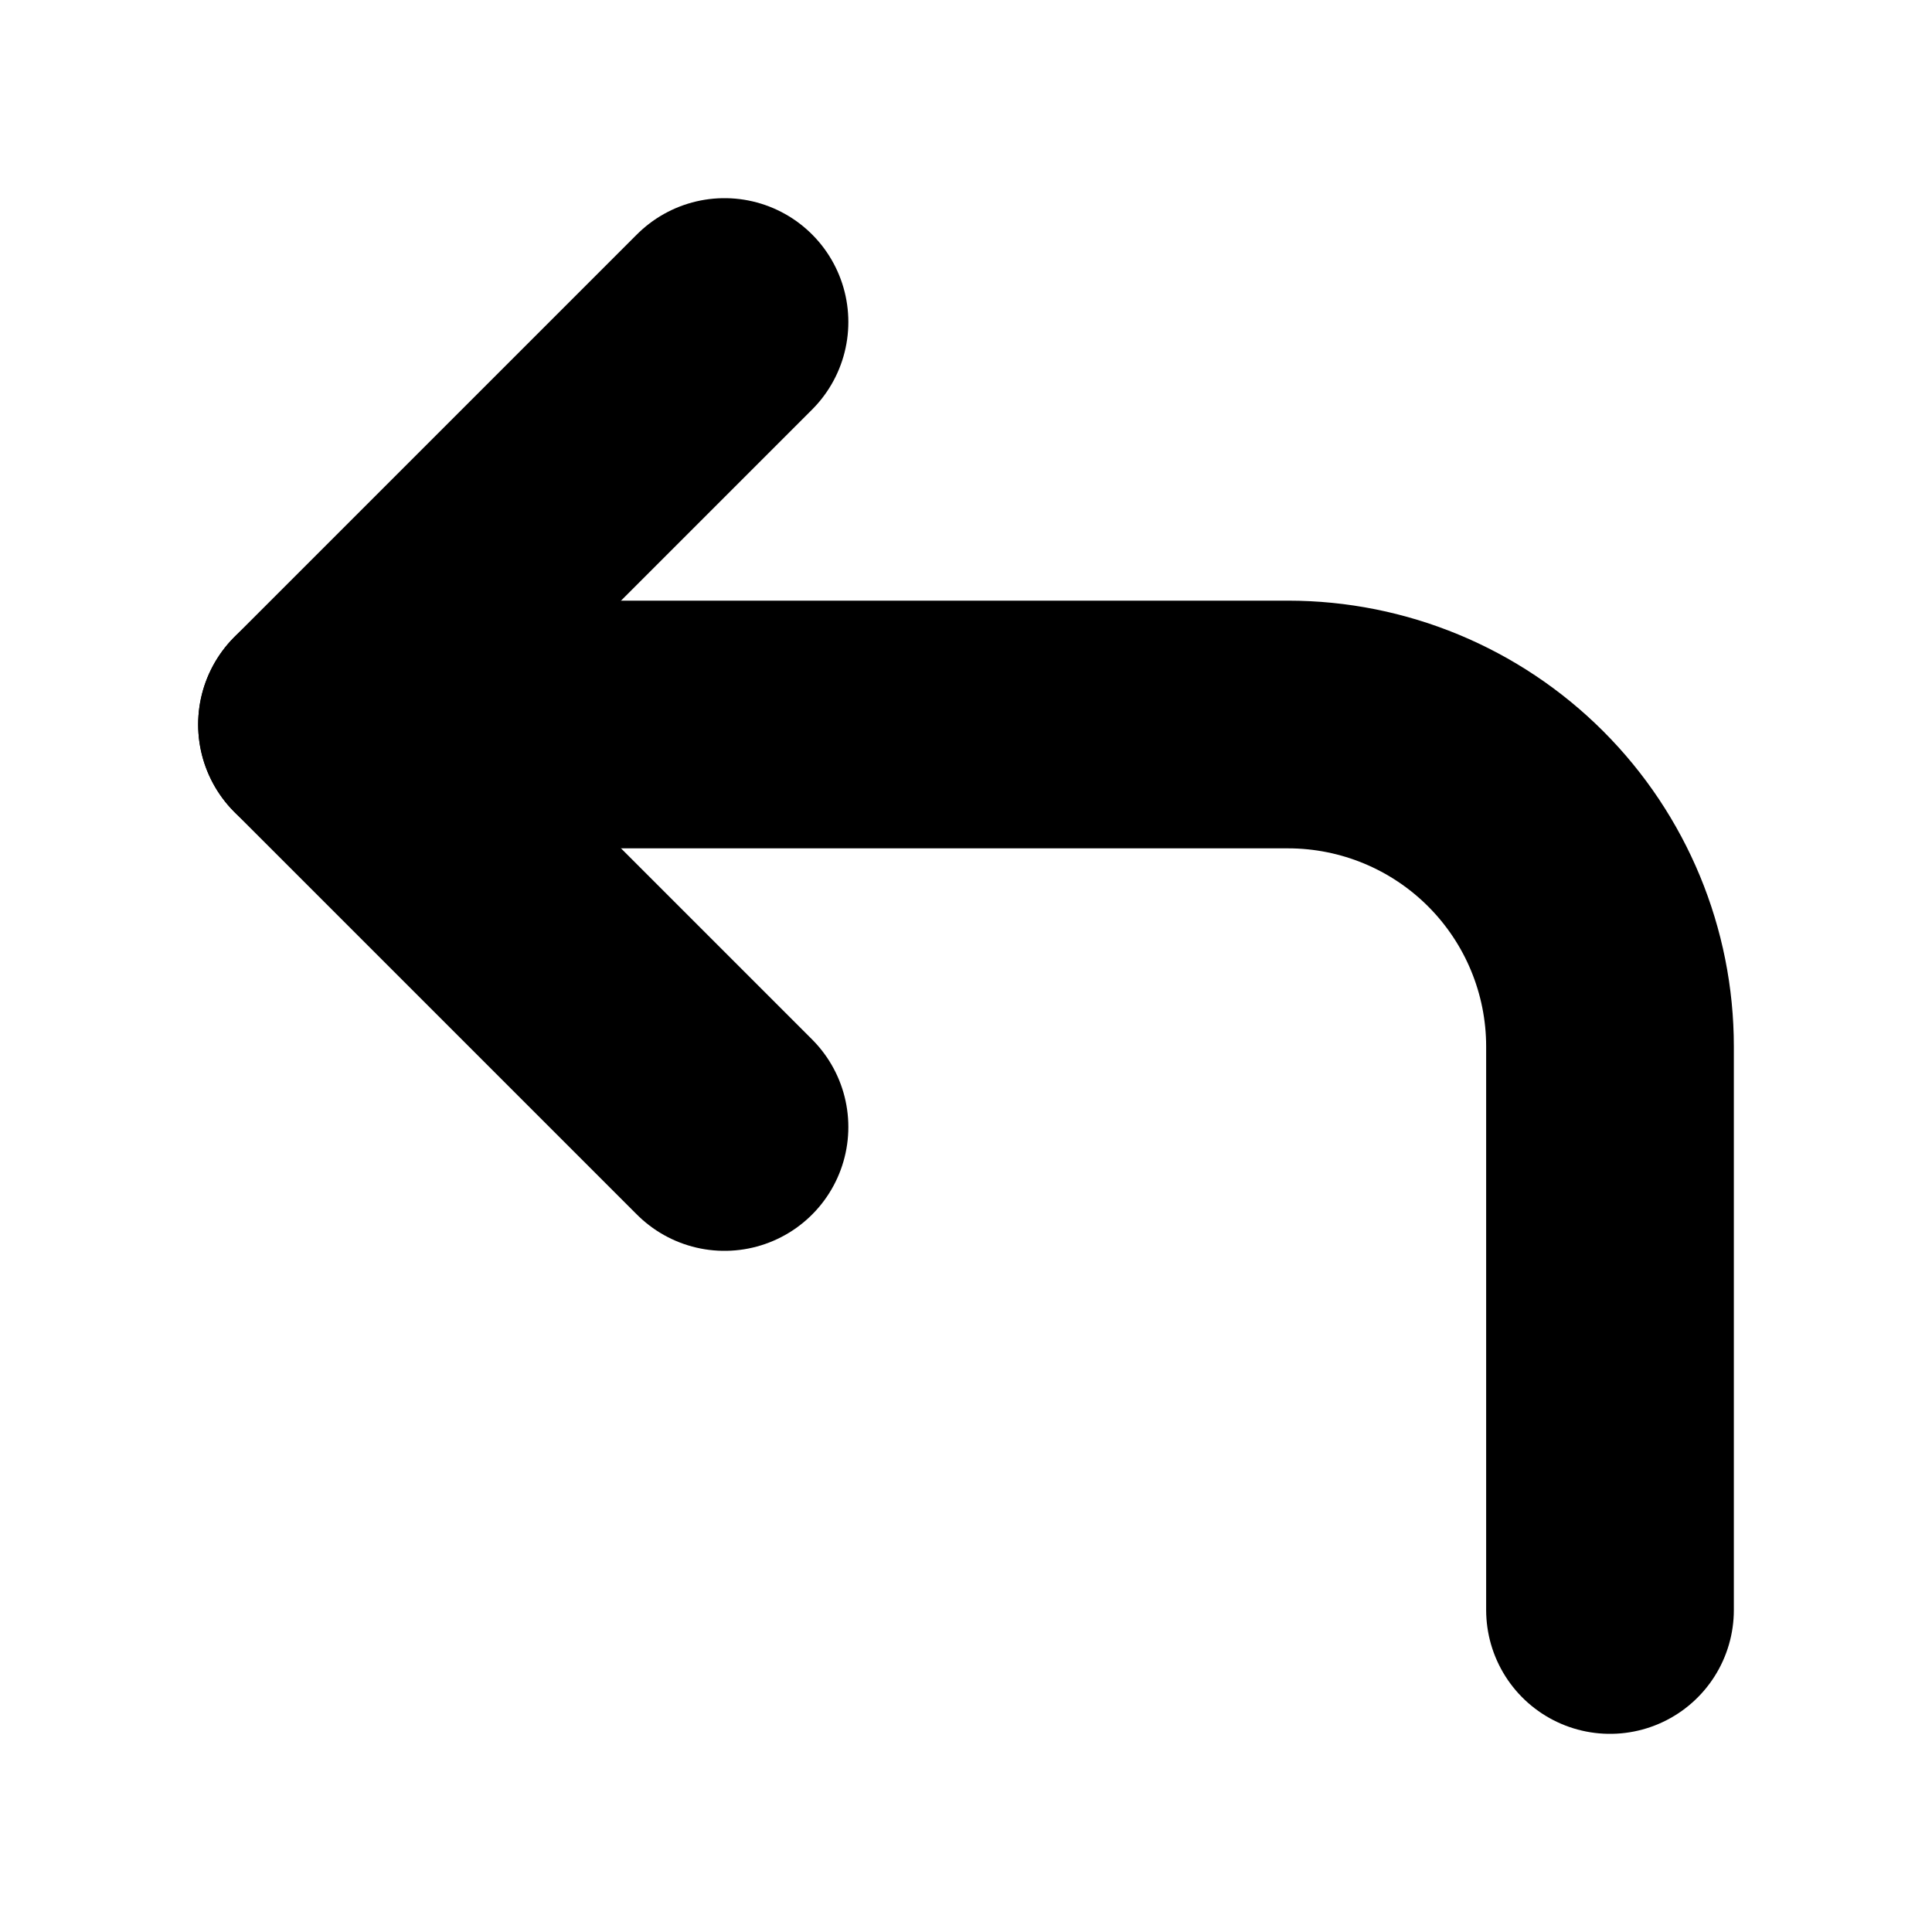
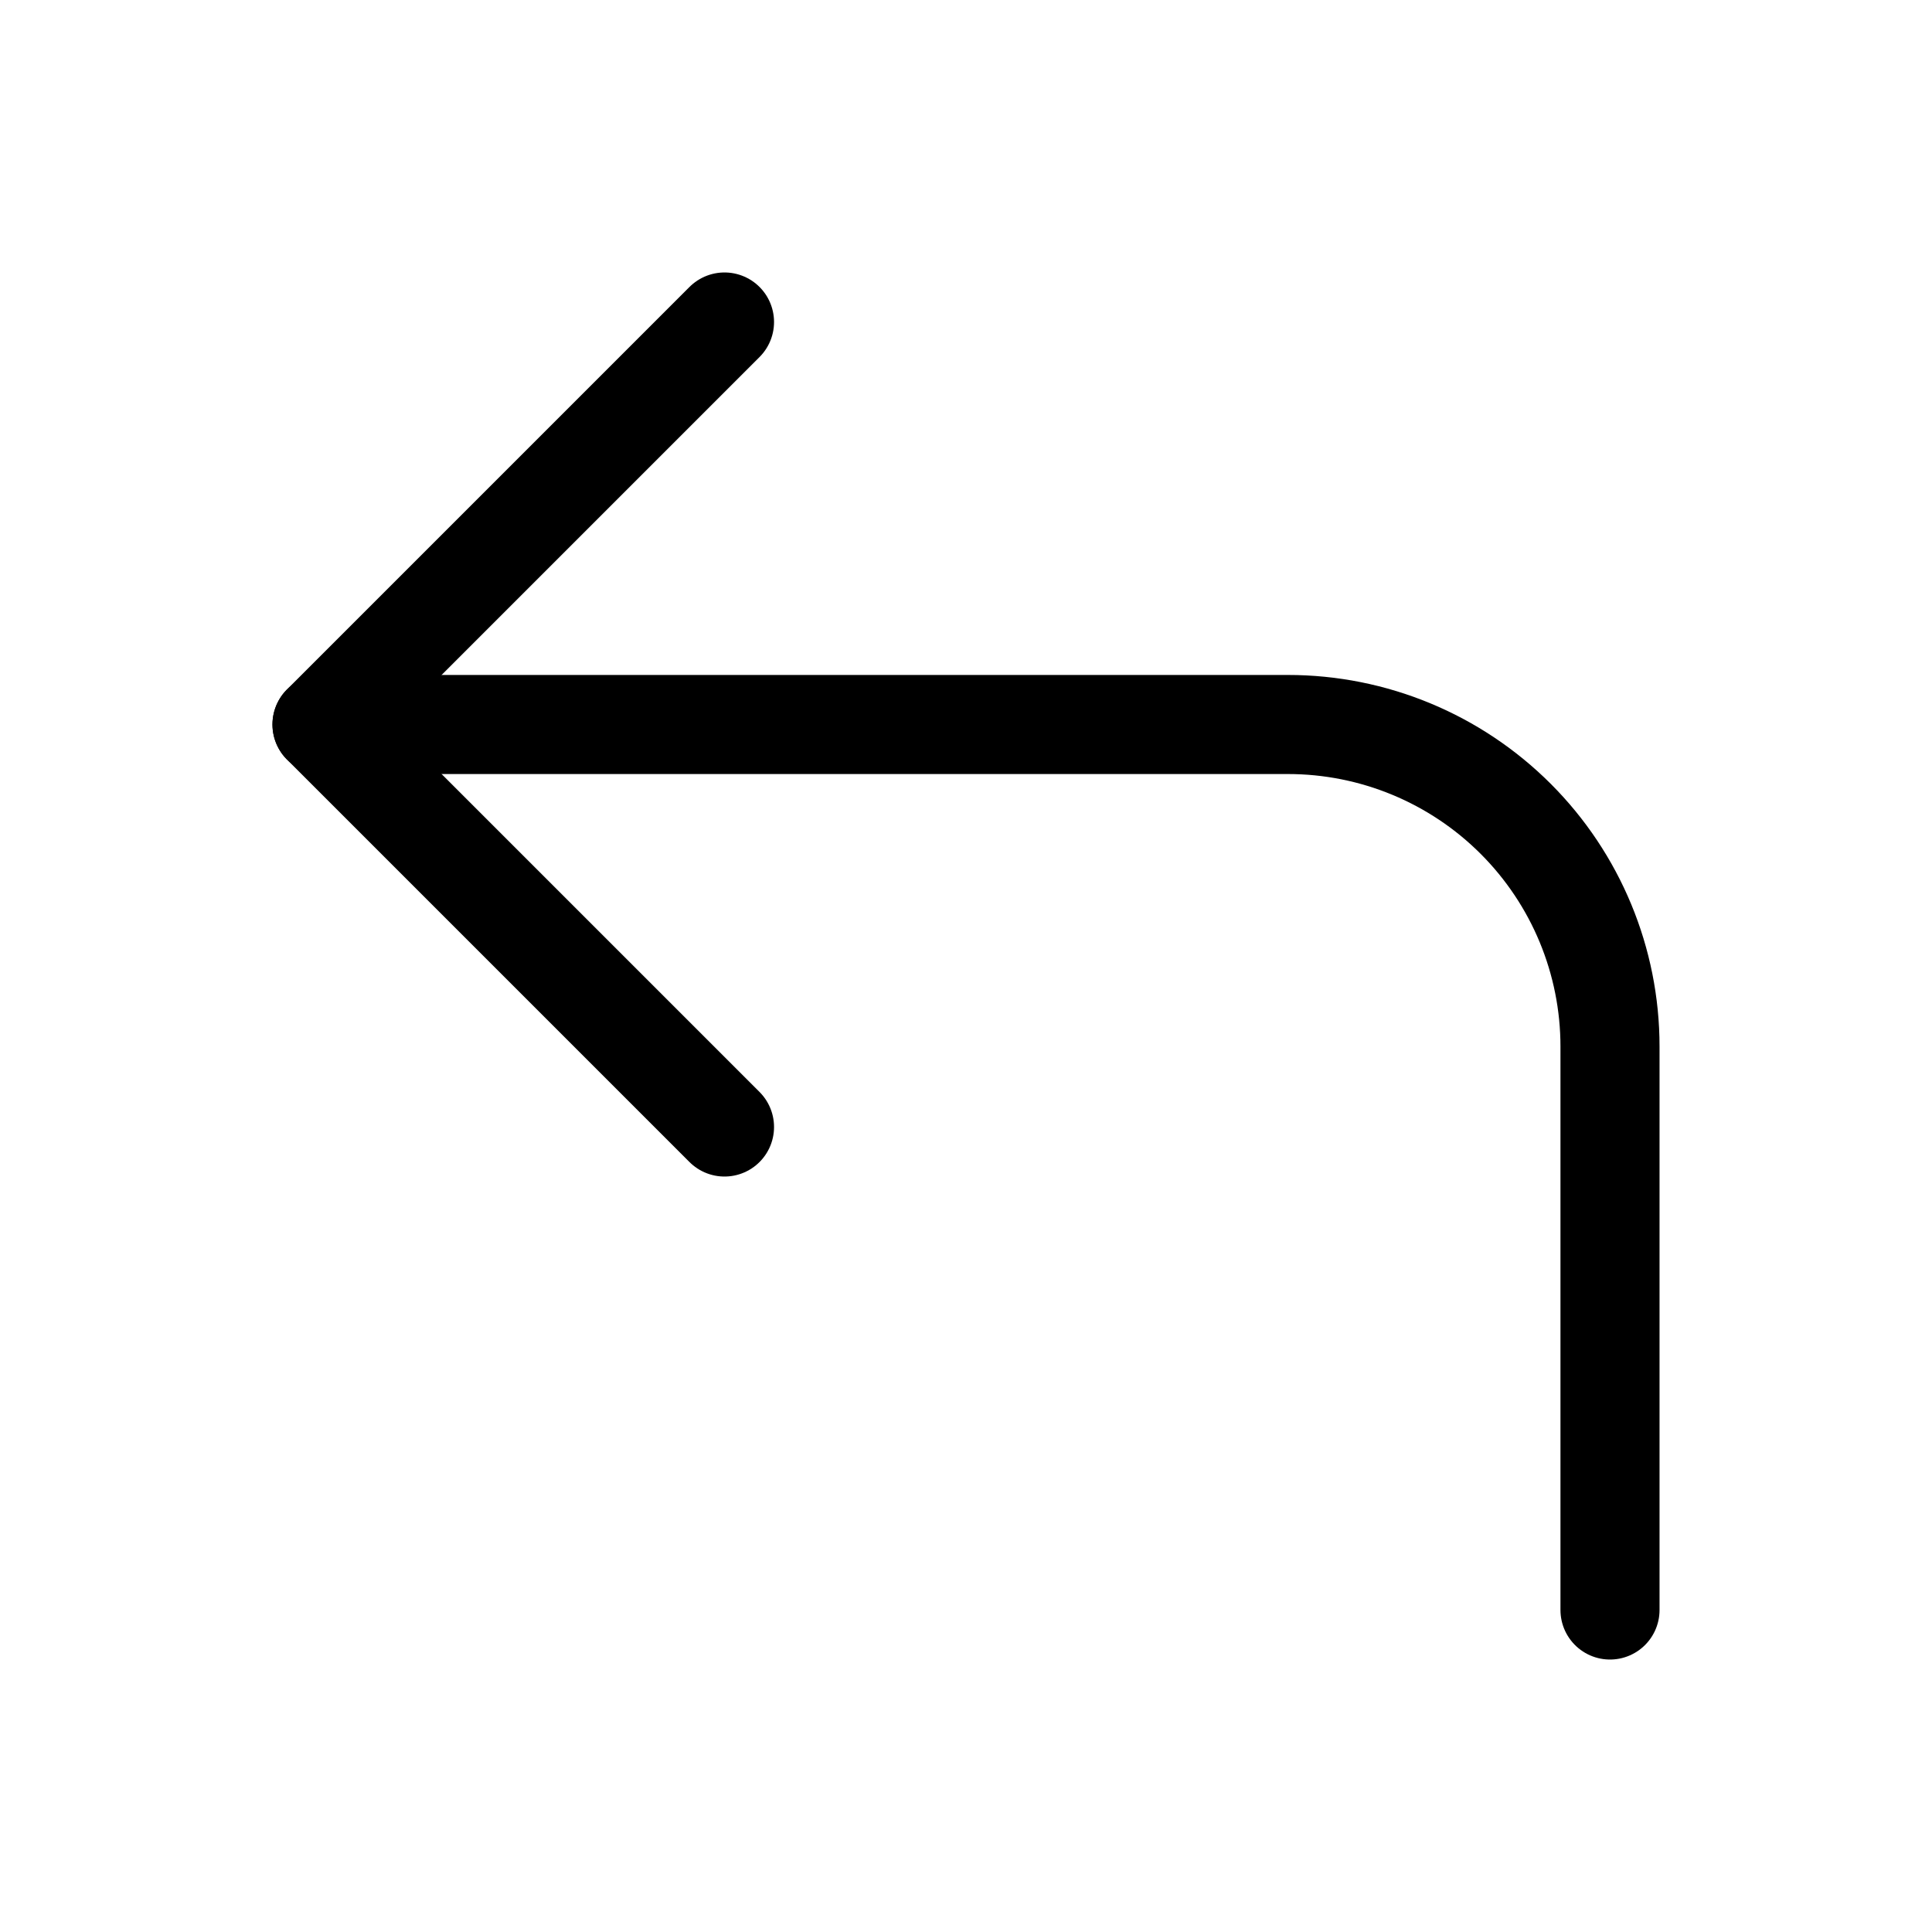
<svg xmlns="http://www.w3.org/2000/svg" width="39" height="39" viewBox="0 0 39 39" fill="none">
  <rect width="39" height="39" fill="none" />
-   <path d="M14.625 22.75L6.5 14.625L14.625 6.5" stroke="black" stroke-width="5" stroke-linecap="round" stroke-linejoin="round" />
-   <path d="M32.5 32.5V21.125C32.5 19.401 31.815 17.748 30.596 16.529C29.377 15.31 27.724 14.625 26 14.625H6.5" stroke="black" stroke-width="5" stroke-linecap="round" stroke-linejoin="round" />
+   <path d="M14.625 22.75L6.5 14.625L14.625 6.5" stroke="black" stroke-width="2" stroke-linecap="round" stroke-linejoin="round" />
+   <path d="M32.5 32.5V21.125C32.5 19.401 31.815 17.748 30.596 16.529C29.377 15.31 27.724 14.625 26 14.625H6.5" stroke="black" stroke-width="2" stroke-linecap="round" stroke-linejoin="round" />
</svg>
